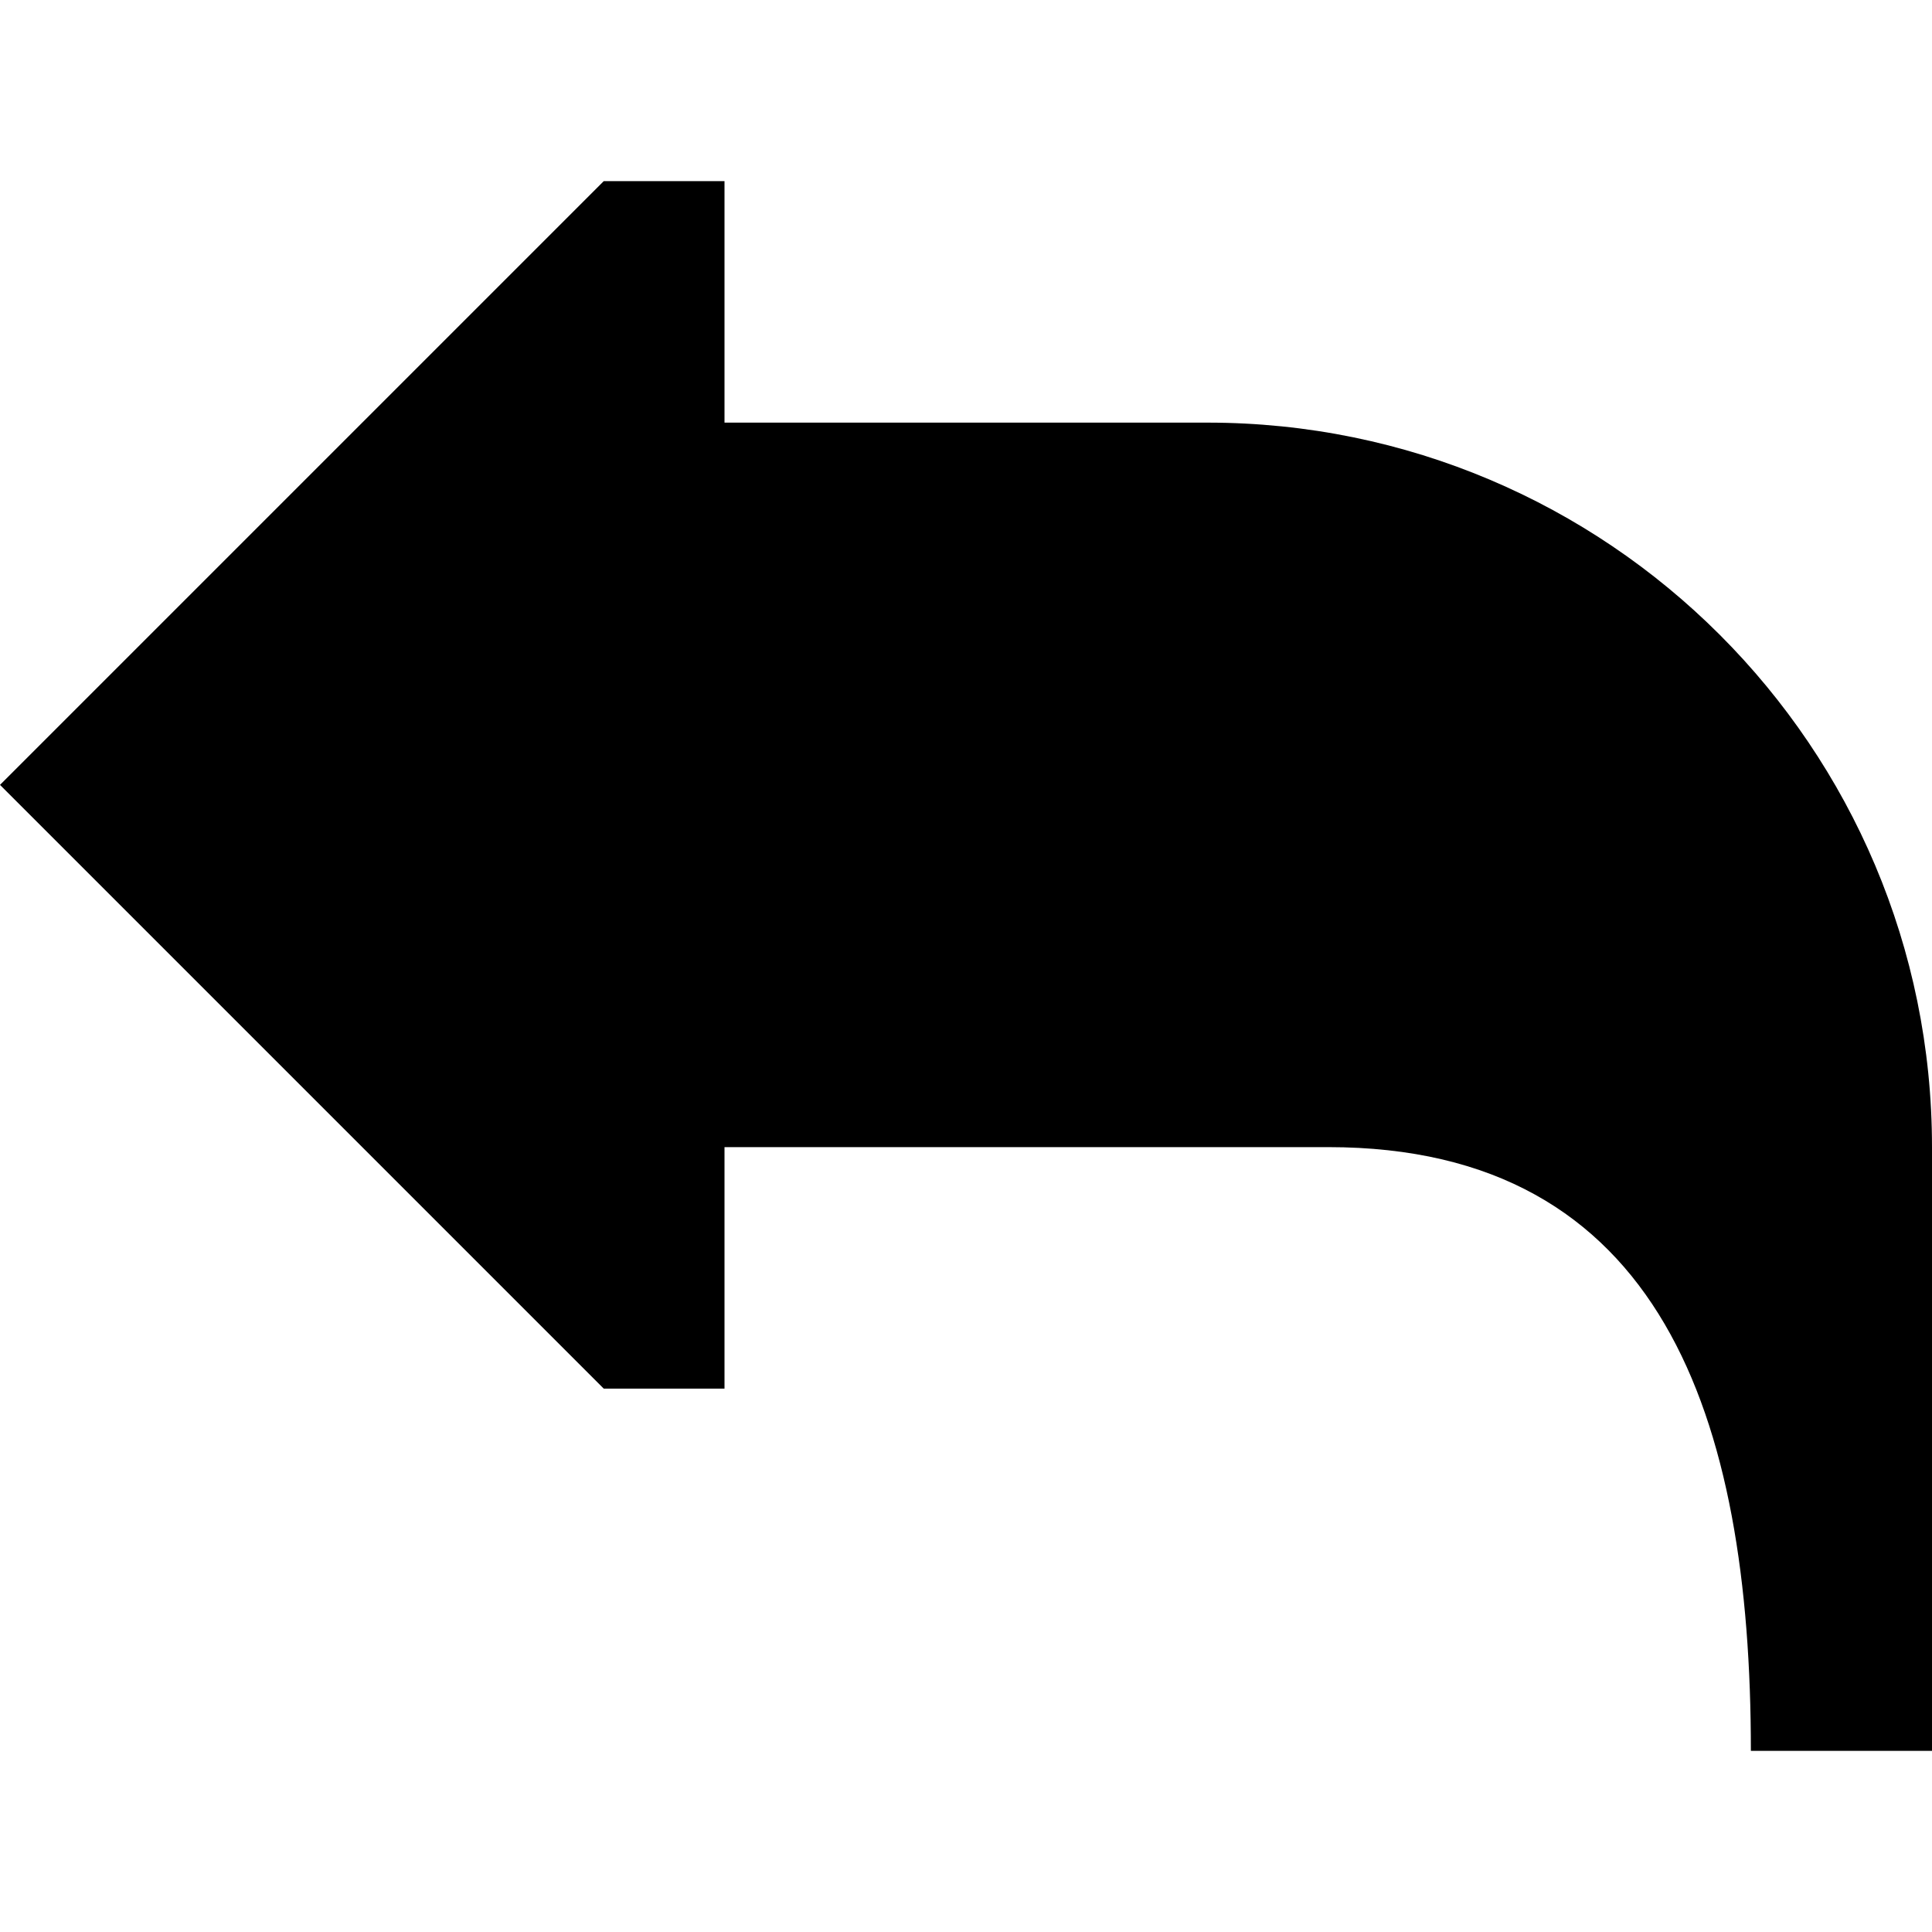
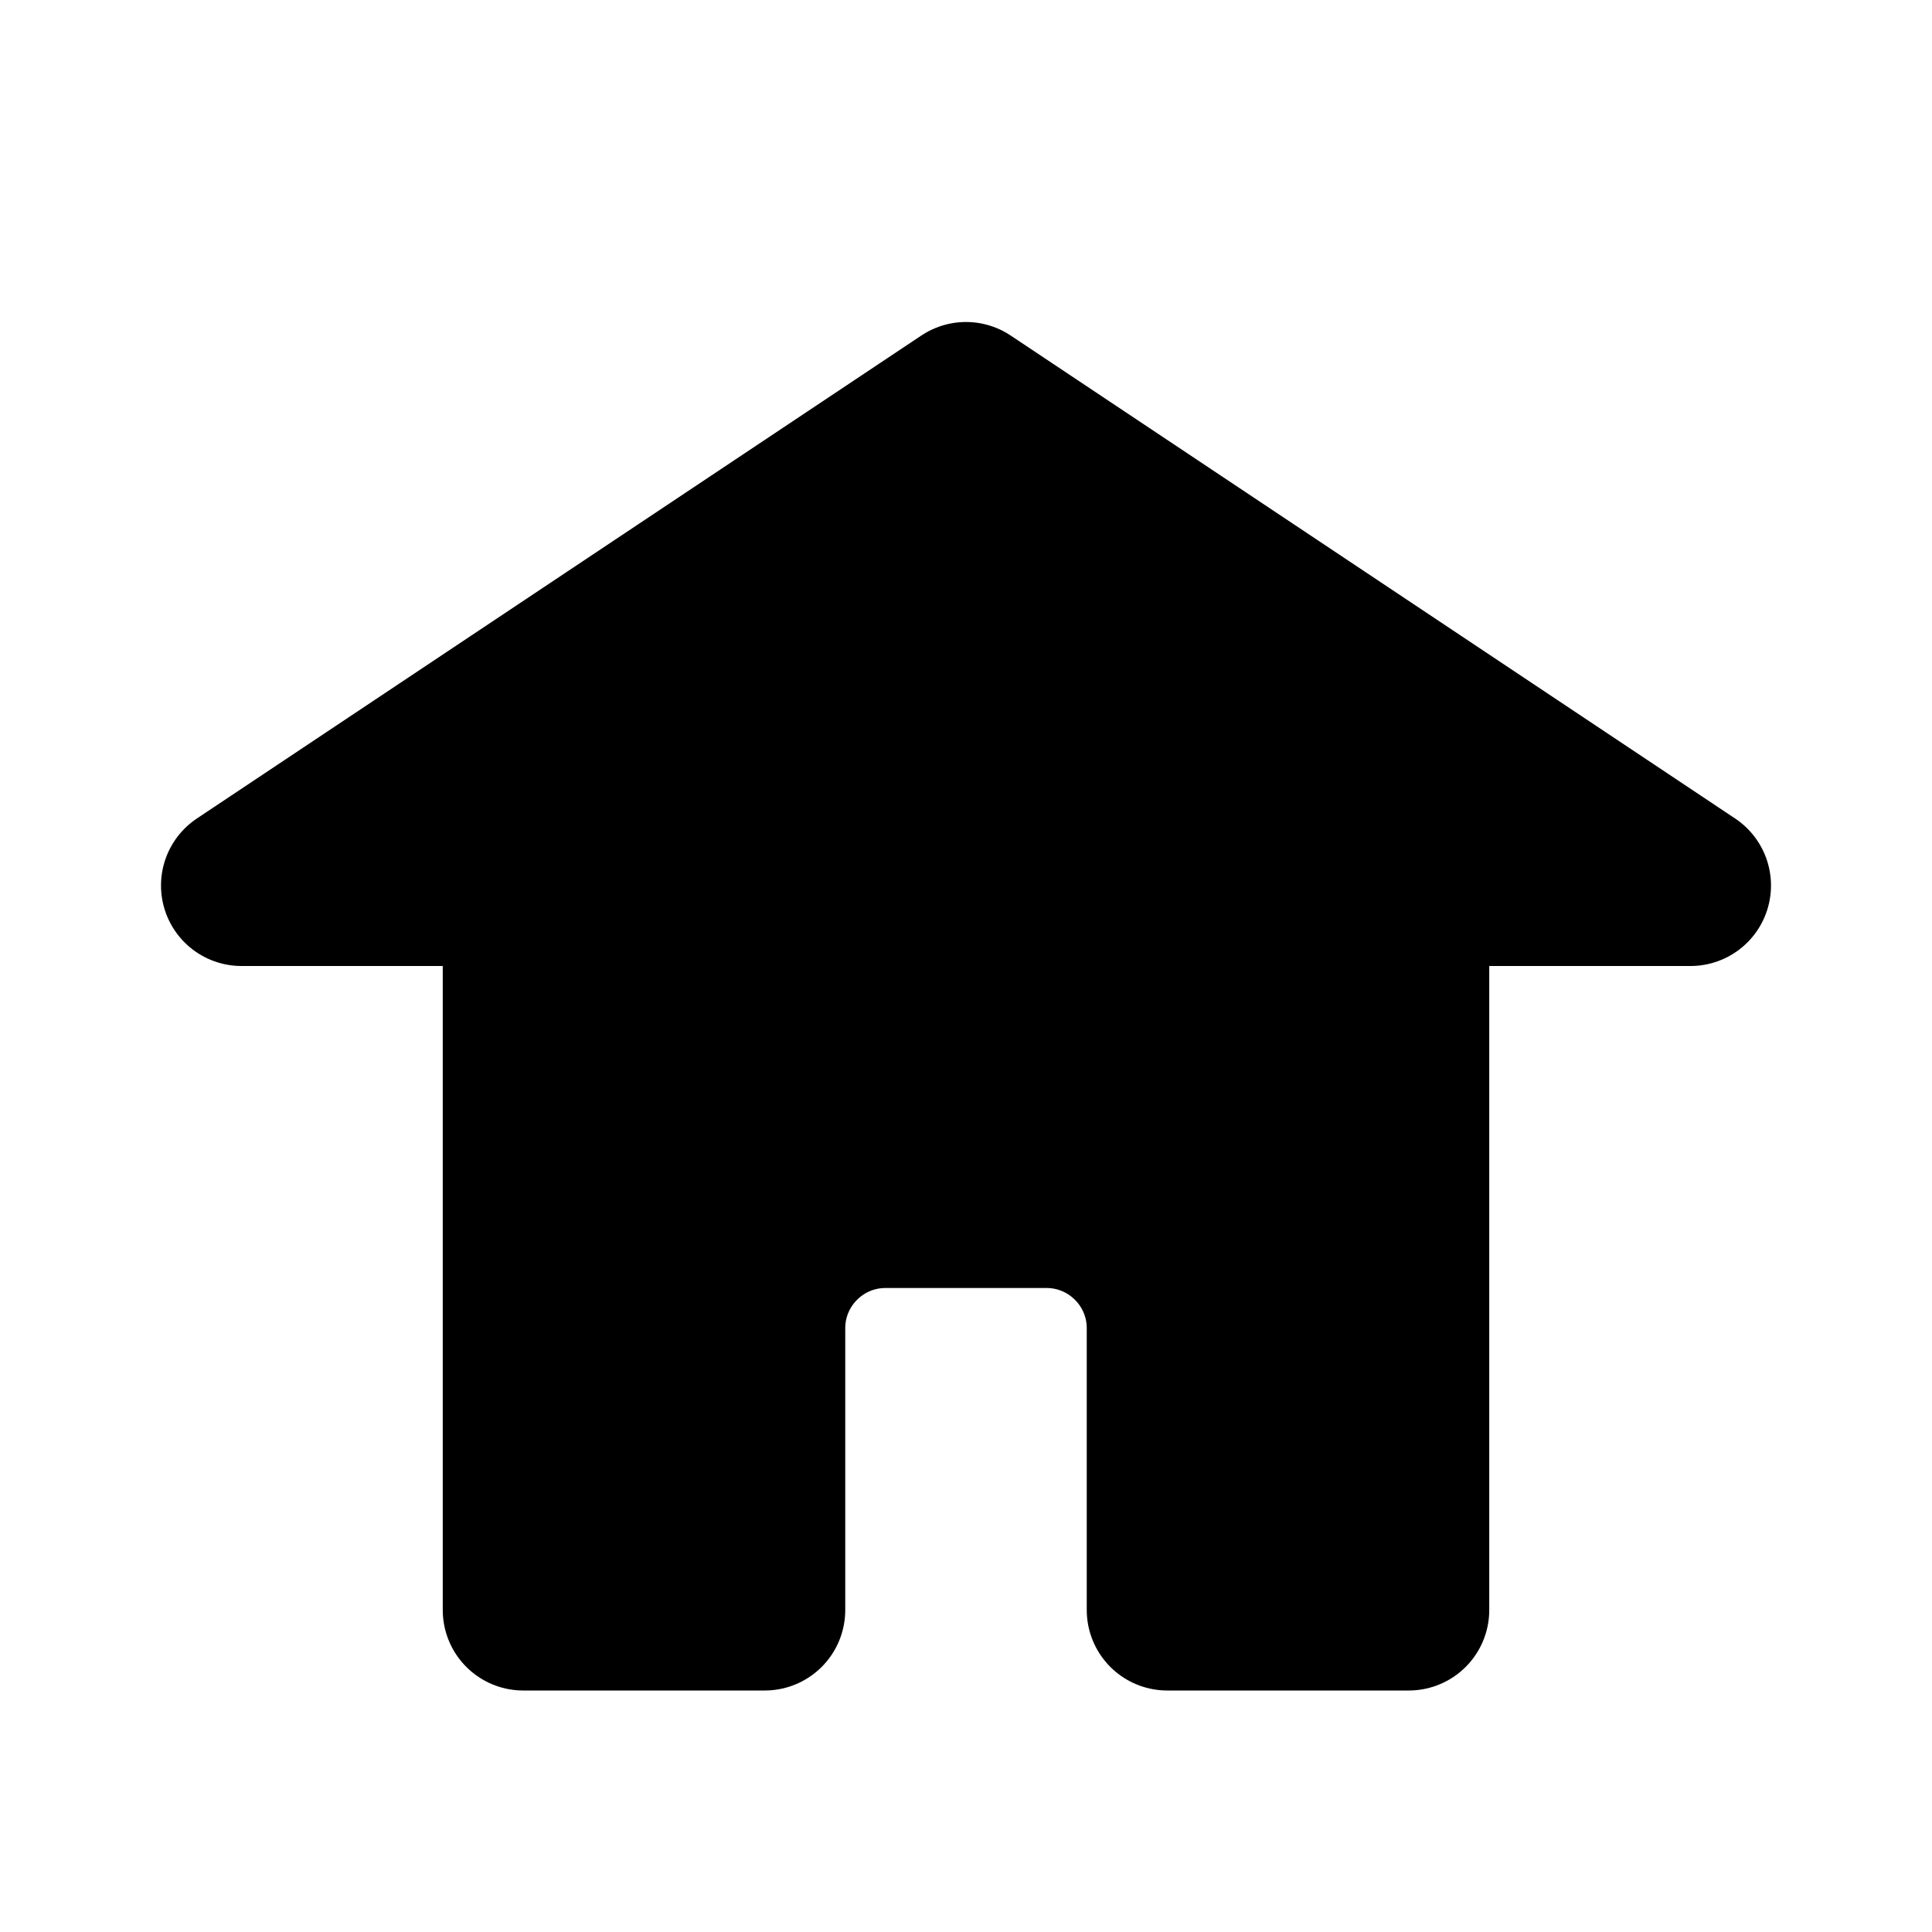
- <svg xmlns="http://www.w3.org/2000/svg" fill="#000000" height="800px" width="800px" version="1.1" id="Layer_1" viewBox="0 0 512 512" xml:space="preserve">
-   <g>
-     <g>
-       <path d="M320,112H192V48h-32L0,208l160,160h32v-64h160c88.365,0,112,71.635,112,160h48V304C512,197.962,426.038,112,320,112z" />
-     </g>
-   </g>
+ <svg xmlns="http://www.w3.org/2000/svg" width="800px" height="800px" viewBox="0 0 24 24" fill="none">
+   <path d="M6.5 20V11H3L12 5L21 11H17.5V20H14.5V16.5C14.5 15.672 13.828 15 13 15H11C10.172 15 9.5 15.672 9.5 16.5V20H6.5Z" fill="#000000" stroke="#000000" stroke-width="2" stroke-linecap="round" stroke-linejoin="round" />
</svg>
